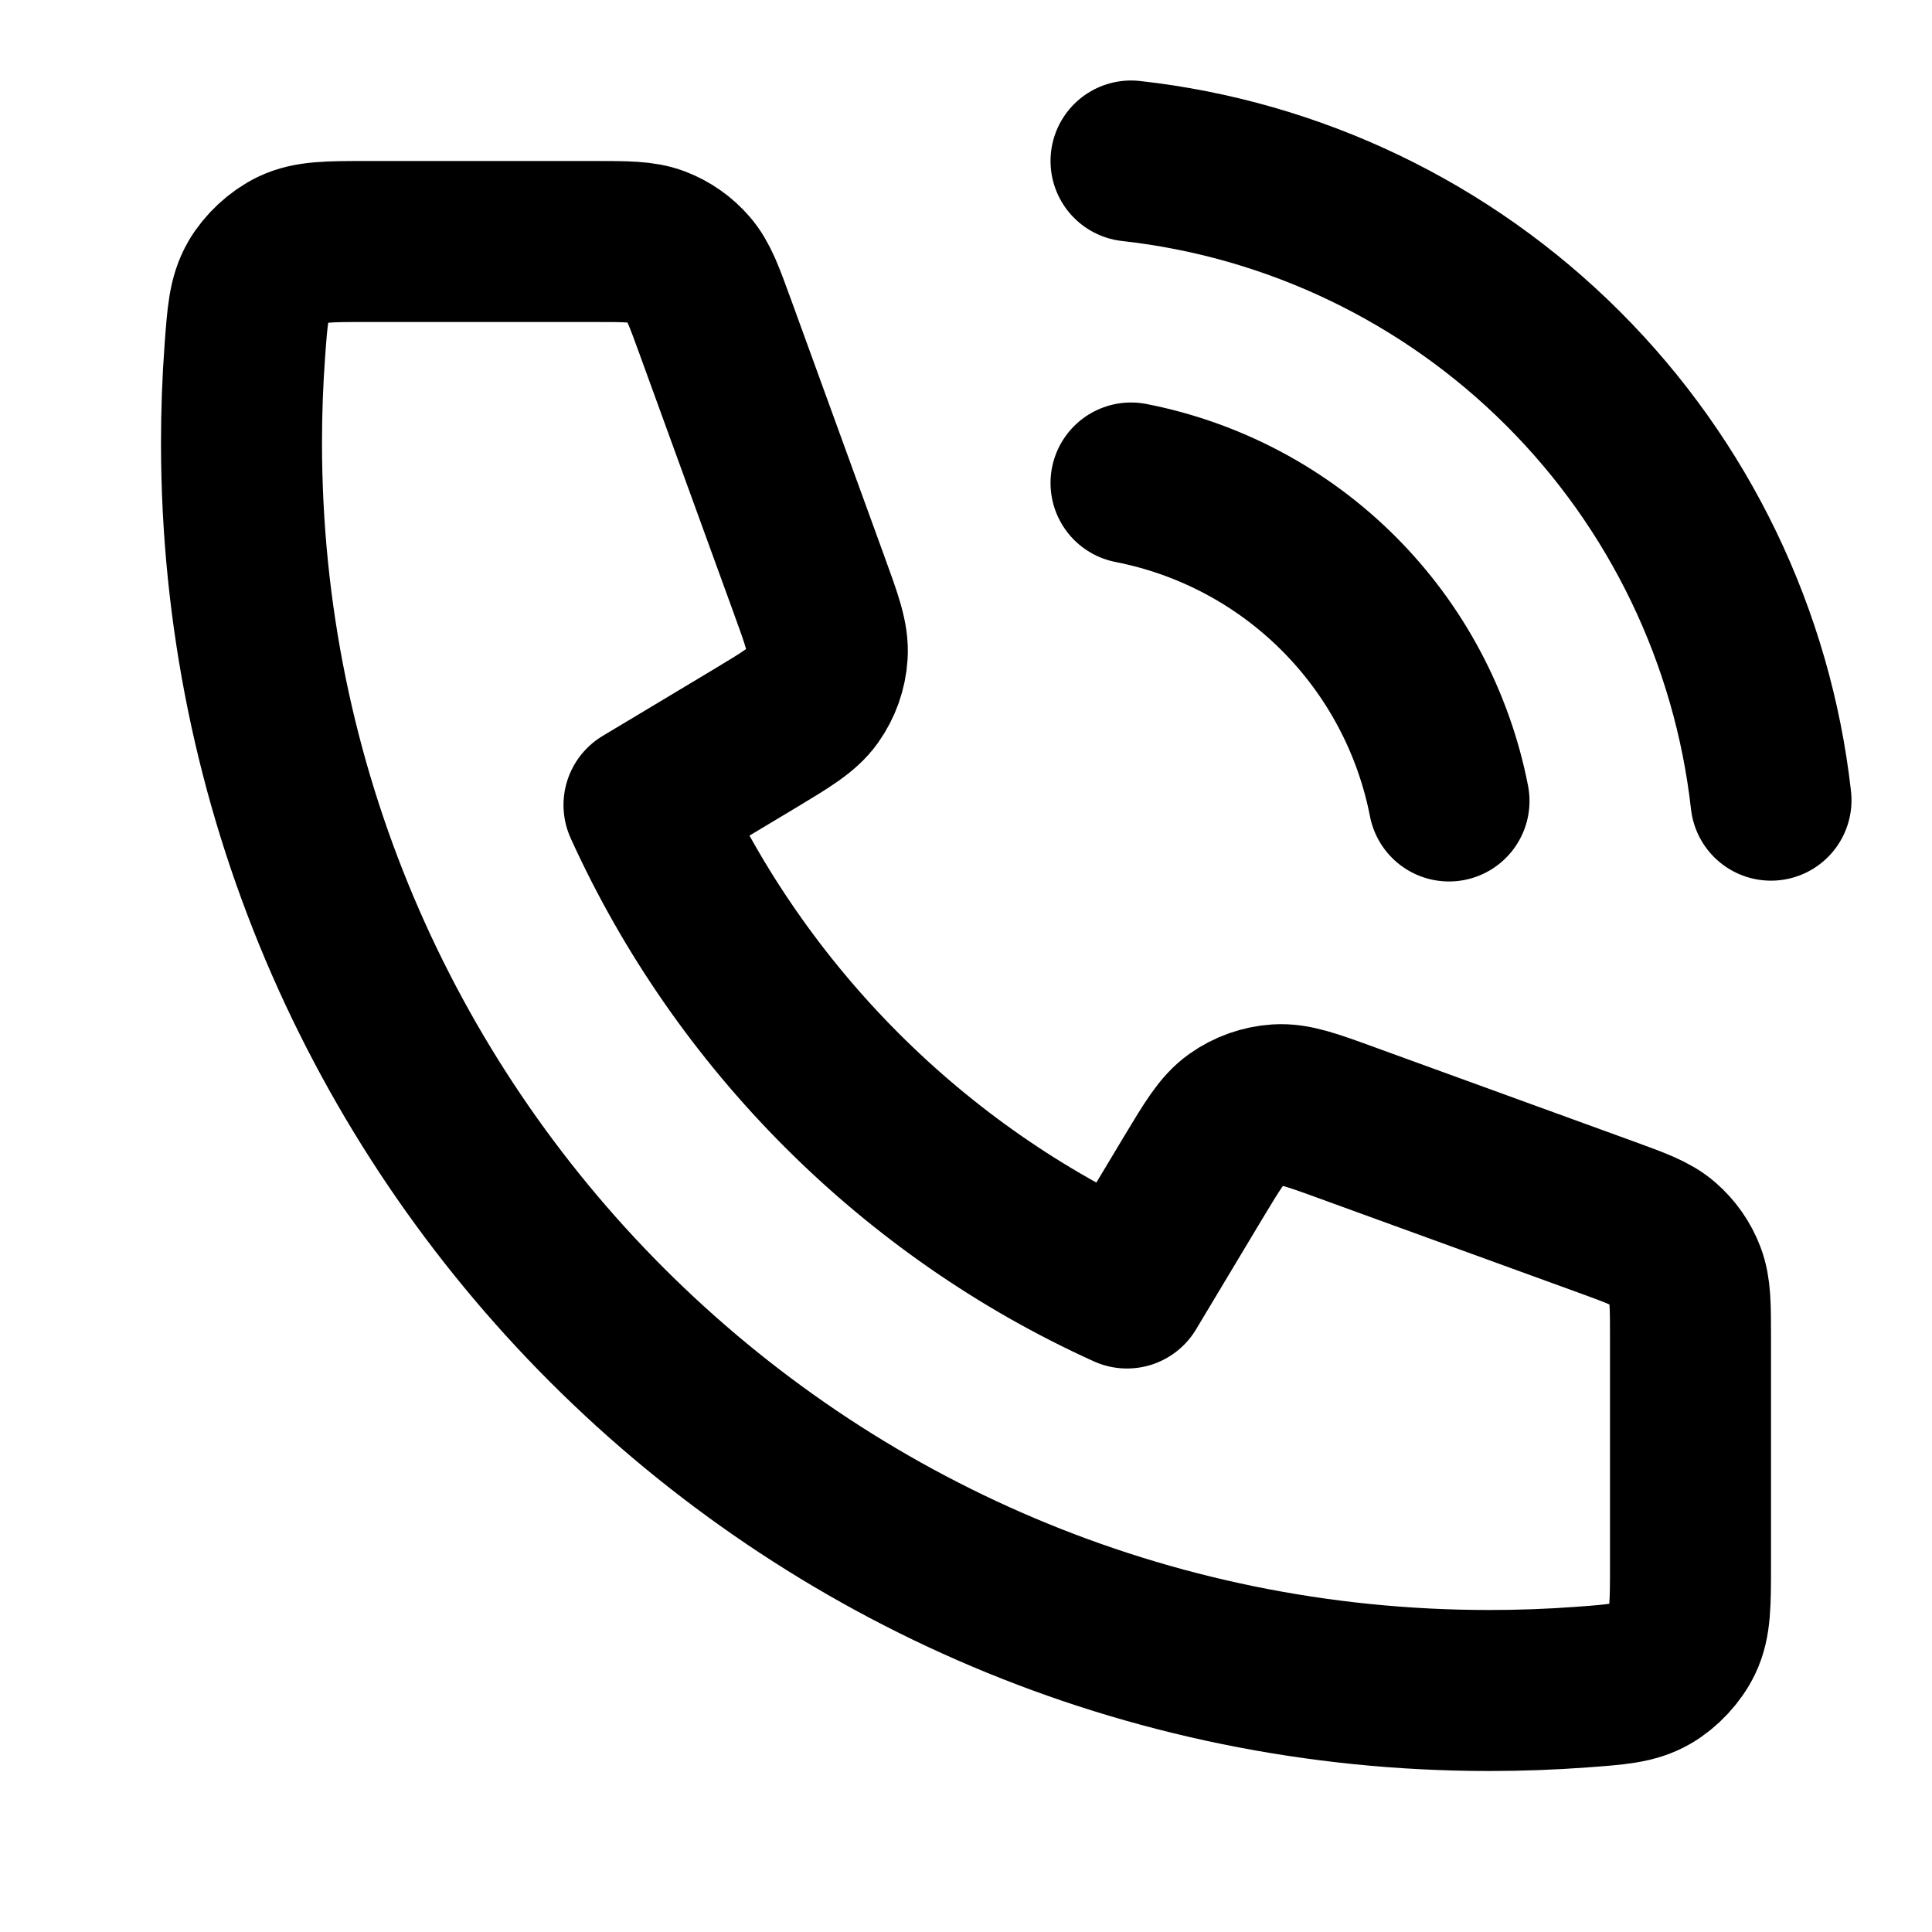
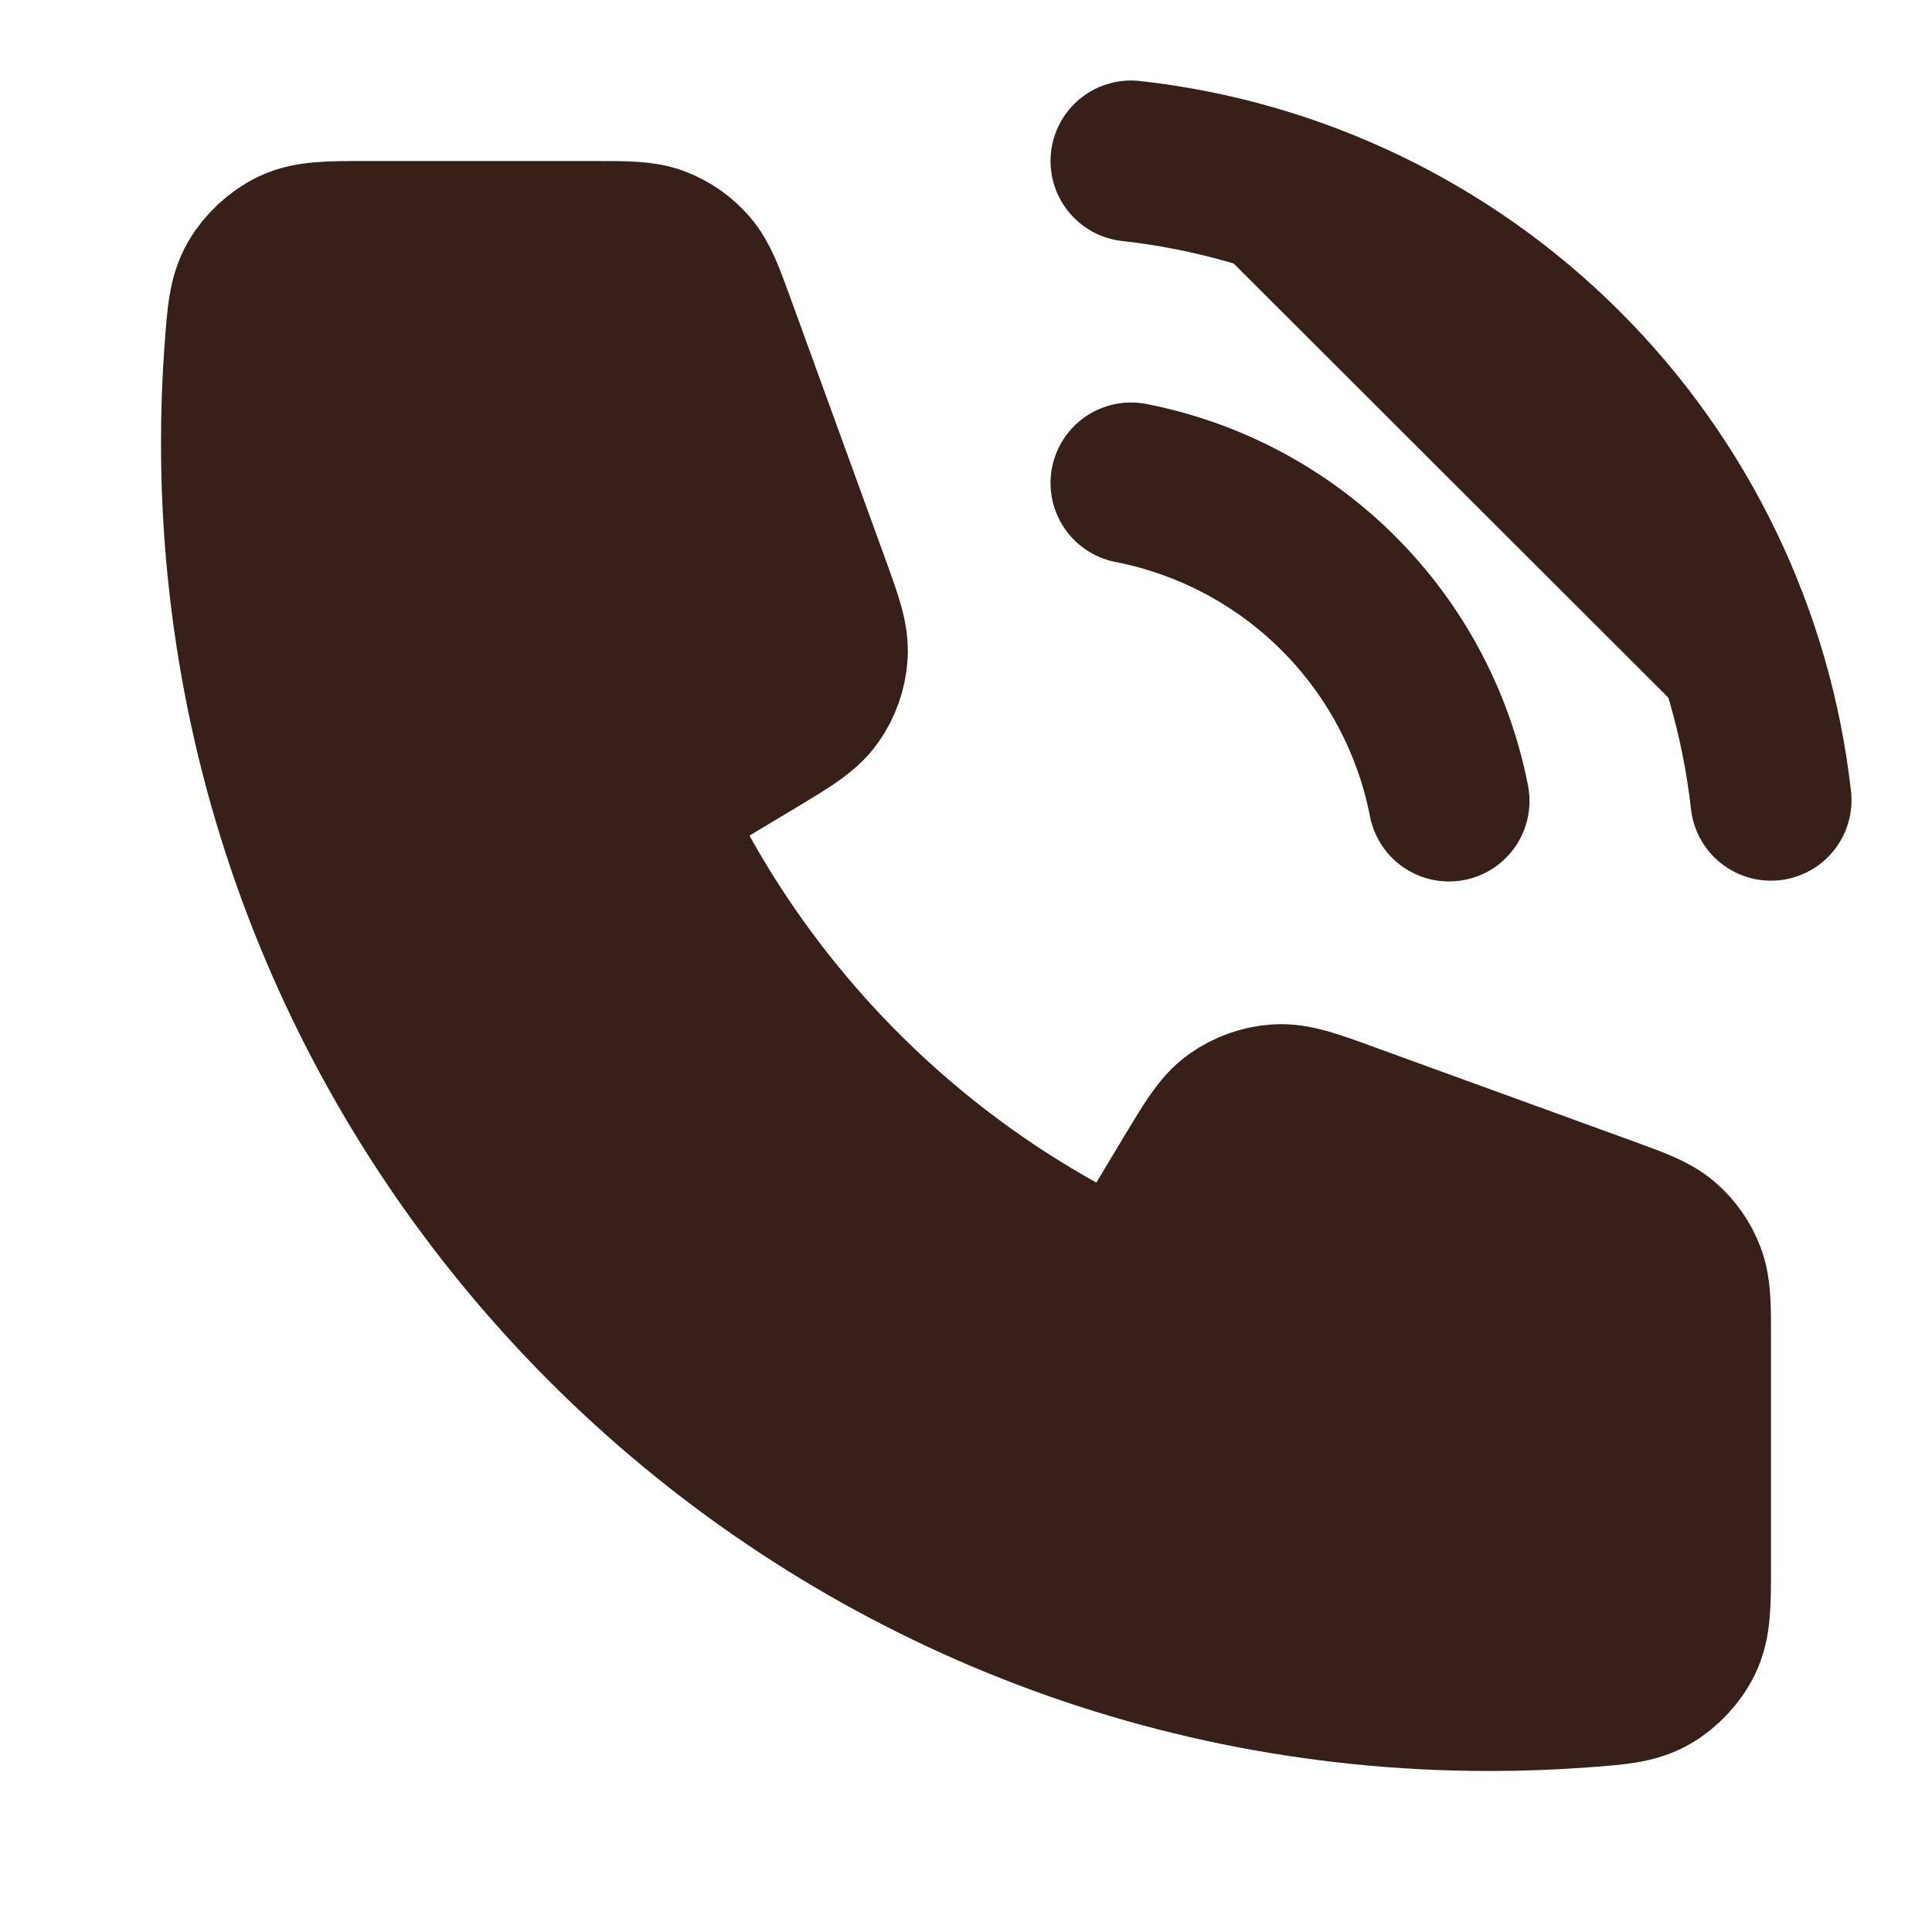
- <svg xmlns="http://www.w3.org/2000/svg" width="800px" height="800px" viewBox="0 0 24 24" fill="none">
-   <path d="M14.05 6C15.027 6.191 15.924 6.668 16.628 7.372C17.332 8.076 17.809 8.973 18 9.95M14.05 2C16.079 2.225 17.972 3.134 19.416 4.577C20.861 6.02 21.772 7.911 22 9.94M18.5 21C9.94 21 3 14.06 3 5.5C3 5.114 3.014 4.731 3.042 4.352C3.074 3.917 3.09 3.699 3.204 3.501C3.298 3.337 3.466 3.181 3.636 3.099C3.842 3 4.082 3 4.562 3H7.379C7.783 3 7.985 3 8.158 3.066C8.311 3.125 8.447 3.22 8.554 3.344C8.676 3.484 8.745 3.674 8.883 4.053L10.049 7.26C10.21 7.702 10.29 7.922 10.276 8.132C10.264 8.316 10.201 8.494 10.094 8.645C9.973 8.816 9.771 8.937 9.369 9.179L8 10C9.202 12.649 11.35 14.8 14 16L14.821 14.631C15.063 14.229 15.184 14.027 15.355 13.906C15.506 13.799 15.684 13.736 15.868 13.724C16.078 13.71 16.299 13.79 16.74 13.951L19.947 15.117C20.326 15.255 20.516 15.324 20.656 15.446C20.779 15.553 20.875 15.689 20.933 15.842C21 16.015 21 16.217 21 16.621V19.438C21 19.918 21 20.158 20.901 20.364C20.819 20.535 20.663 20.702 20.499 20.796C20.301 20.91 20.083 20.926 19.648 20.958C19.269 20.986 18.886 21 18.5 21Z" stroke="#000000" stroke-width="2" stroke-linecap="round" stroke-linejoin="round" />
+ <svg xmlns="http://www.w3.org/2000/svg" width="800px" height="800px" viewBox="0 0 24 24" fill="#362017">
+   <path d="M14.05 6C15.027 6.191 15.924 6.668 16.628 7.372C17.332 8.076 17.809 8.973 18 9.95M14.05 2C16.079 2.225 17.972 3.134 19.416 4.577C20.861 6.02 21.772 7.911 22 9.94M18.5 21C9.94 21 3 14.06 3 5.5C3 5.114 3.014 4.731 3.042 4.352C3.074 3.917 3.09 3.699 3.204 3.501C3.298 3.337 3.466 3.181 3.636 3.099C3.842 3 4.082 3 4.562 3H7.379C7.783 3 7.985 3 8.158 3.066C8.311 3.125 8.447 3.22 8.554 3.344C8.676 3.484 8.745 3.674 8.883 4.053L10.049 7.26C10.21 7.702 10.29 7.922 10.276 8.132C10.264 8.316 10.201 8.494 10.094 8.645C9.973 8.816 9.771 8.937 9.369 9.179L8 10C9.202 12.649 11.35 14.8 14 16L14.821 14.631C15.063 14.229 15.184 14.027 15.355 13.906C15.506 13.799 15.684 13.736 15.868 13.724C16.078 13.71 16.299 13.79 16.74 13.951L19.947 15.117C20.326 15.255 20.516 15.324 20.656 15.446C20.779 15.553 20.875 15.689 20.933 15.842C21 16.015 21 16.217 21 16.621V19.438C21 19.918 21 20.158 20.901 20.364C20.819 20.535 20.663 20.702 20.499 20.796C20.301 20.91 20.083 20.926 19.648 20.958C19.269 20.986 18.886 21 18.5 21Z" stroke="#362017" stroke-width="2" stroke-linecap="round" stroke-linejoin="round" />
</svg>
